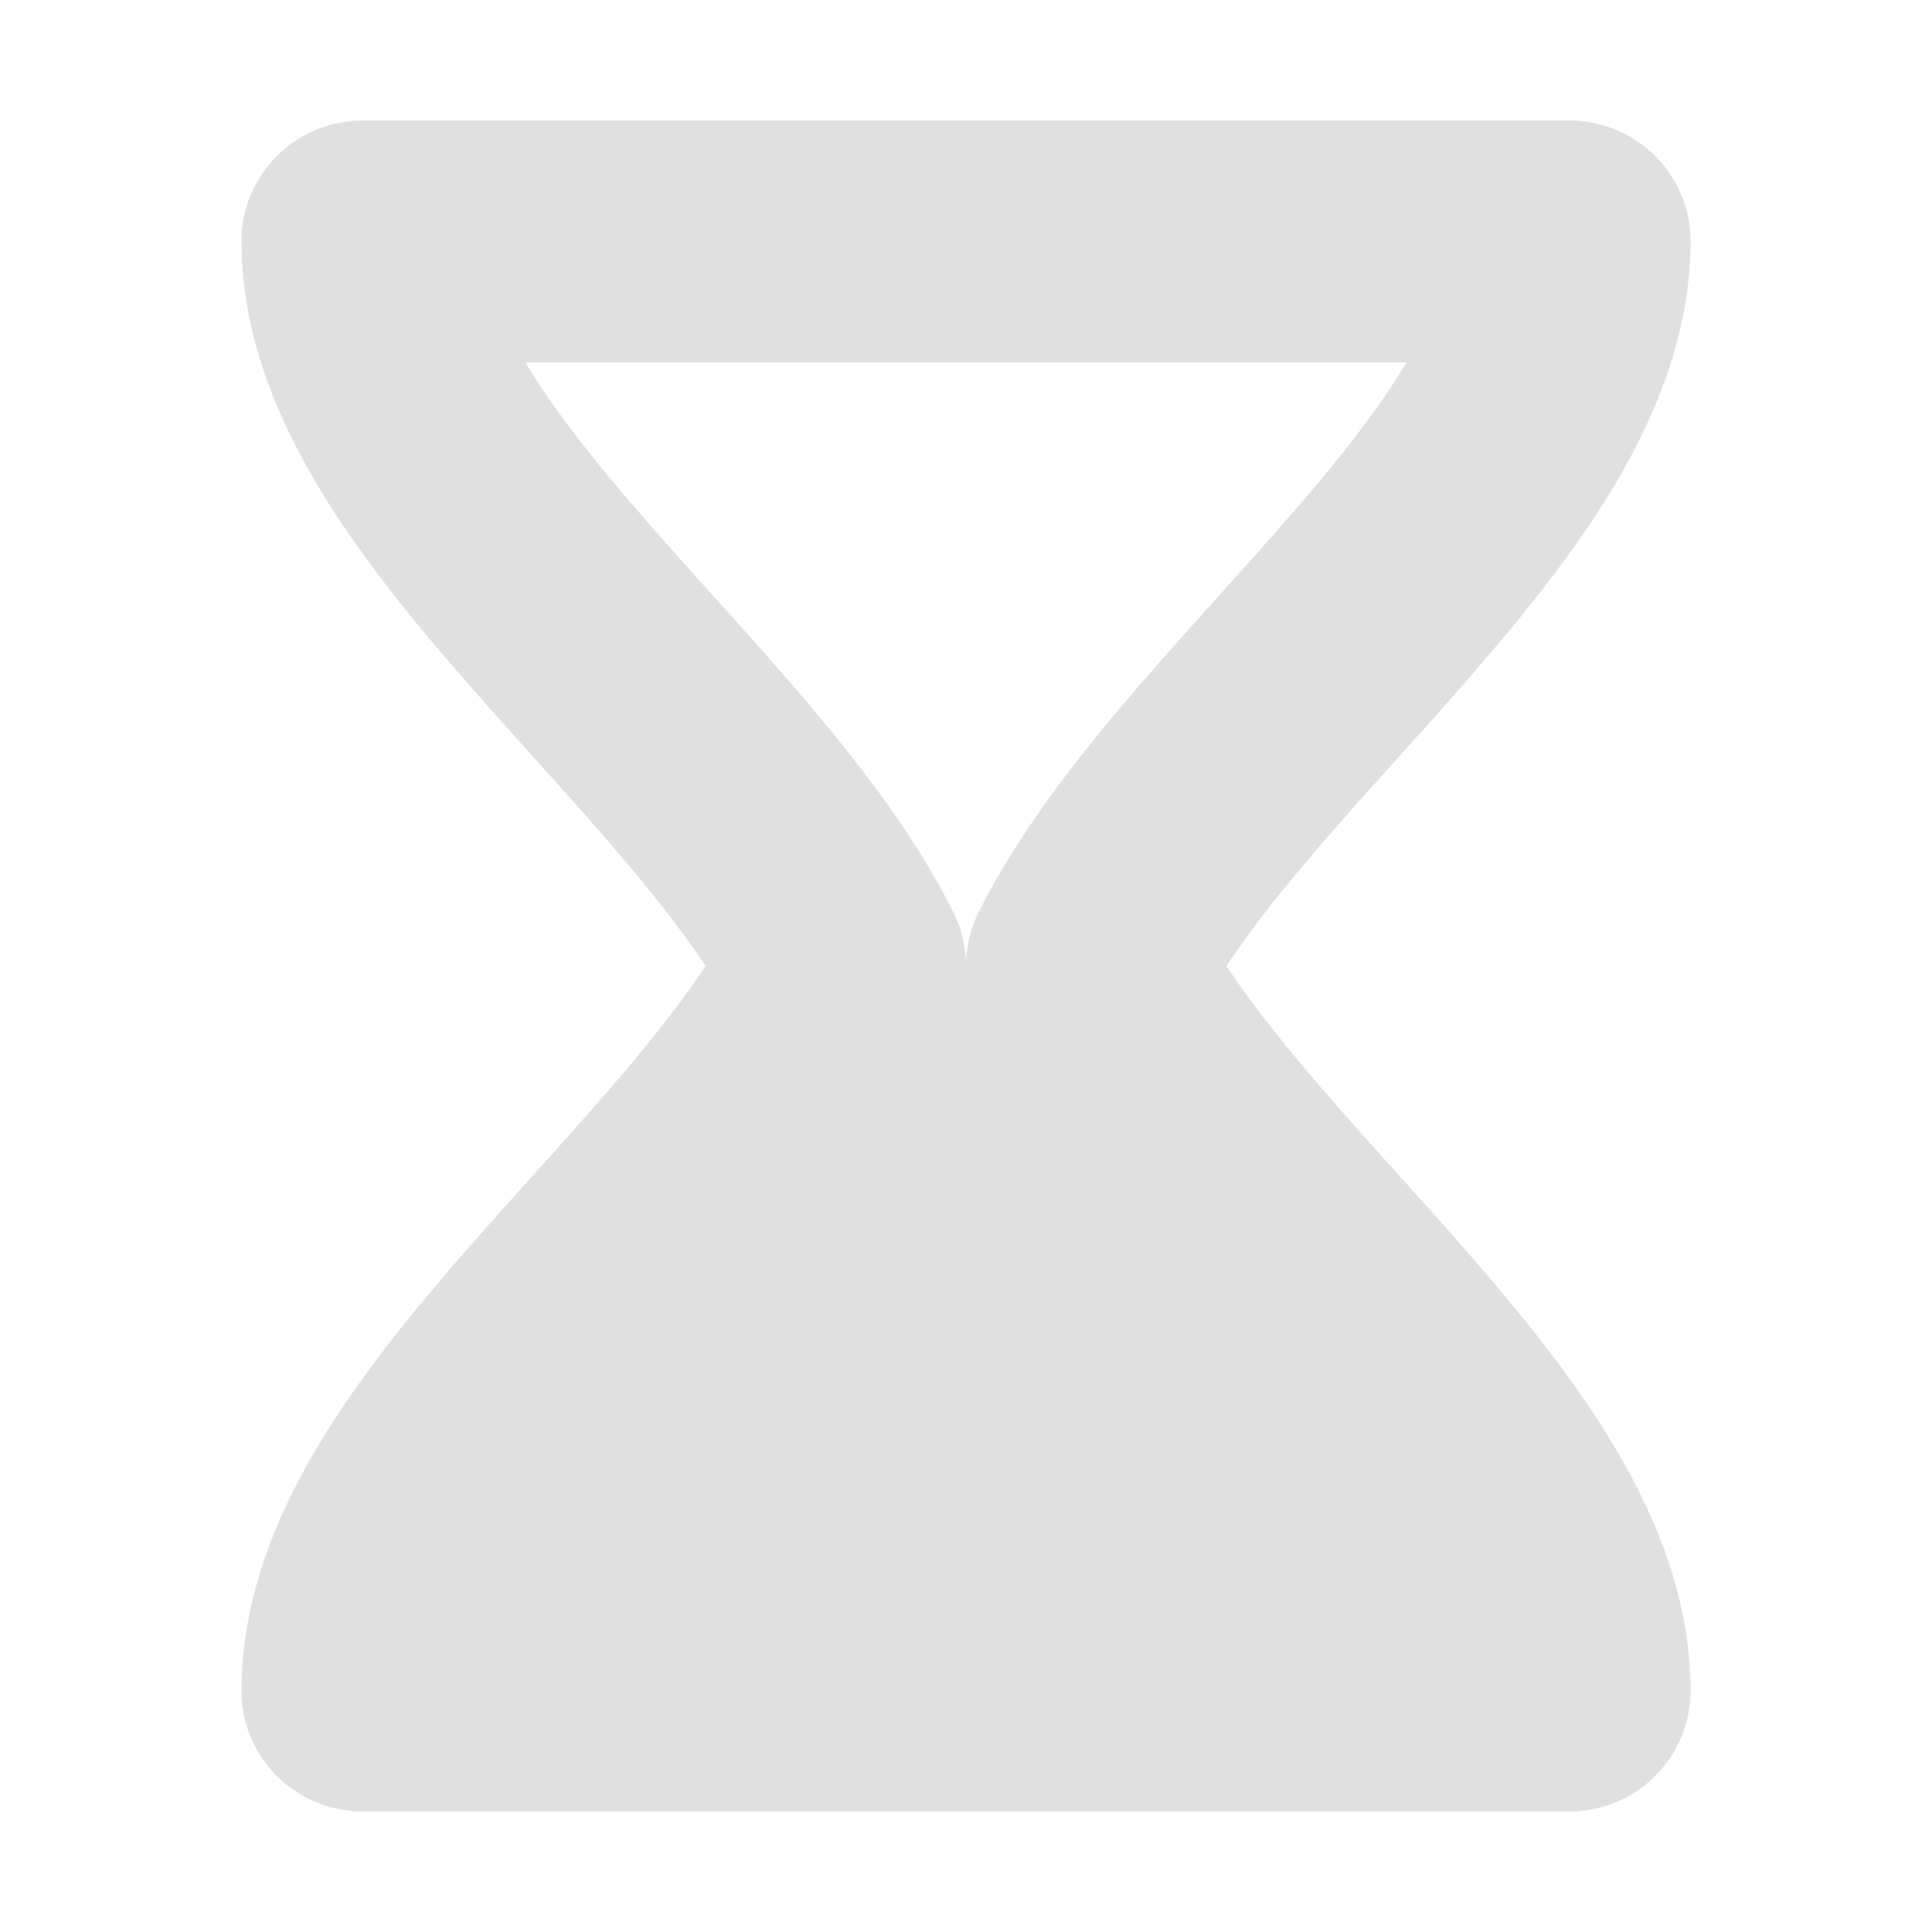
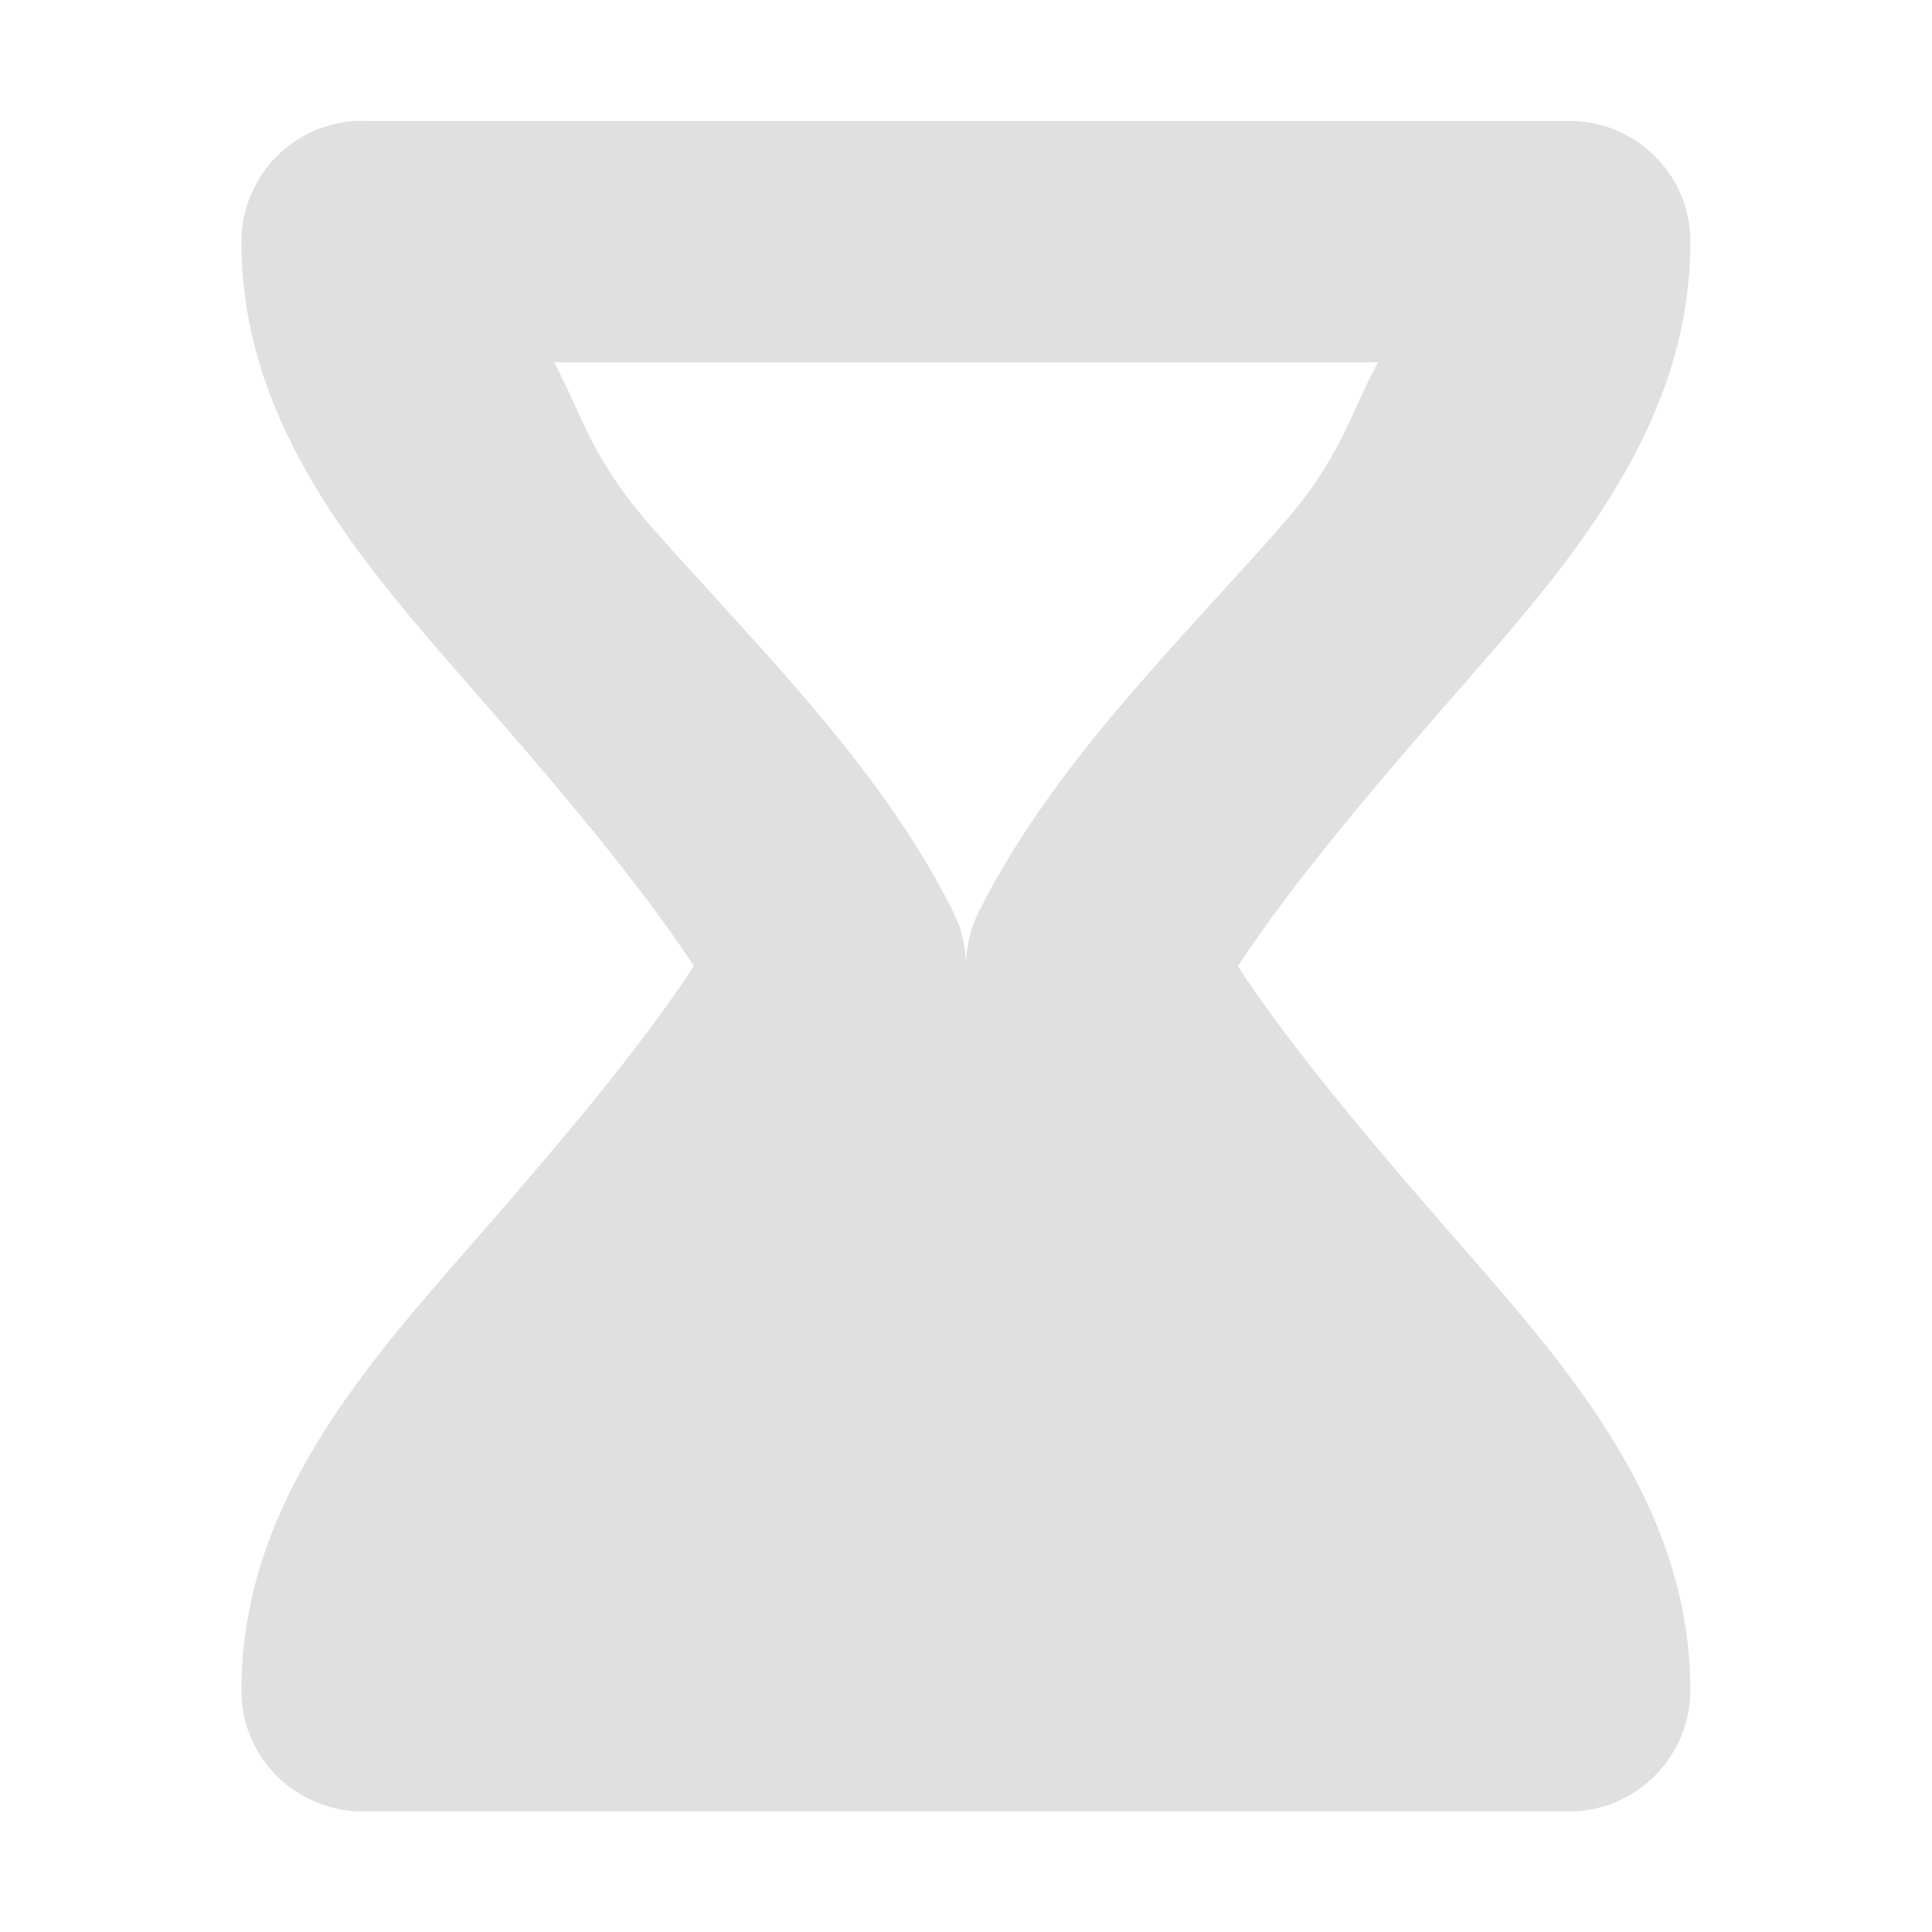
<svg xmlns="http://www.w3.org/2000/svg" width="16" height="16" version="1.1" viewBox="0 0 16 16">
  <g transform="translate(0 -1036.4)">
-     <rect x="2" y="1037.4" width="12" height="2" ry="1" fill="#e0e0e0" />
-     <rect x="2" y="1049.4" width="12" height="2" ry="1" fill="#e0e0e0" />
-     <path d="m3 1050.4h10l-3-6h-4z" fill="#e0e0e0" />
-     <path d="m3 1038.4h10c0 2-3 4-4 6 1 2 4 4 4 6h-10c0-2 3-4 4-6-1-2-4-4-4-6z" fill="none" stroke="#e0e0e0" stroke-linejoin="round" stroke-width="2" />
+     <path transform="translate(0 1036.4)" d="m3 1a1 1 0 0 0 -0.387 0.078 1 1 0 0 0 -0.002 0c-0.002 9.545e-4 -0.004 0.003-0.006 0.004a1 1 0 0 0 -0.311 0.209c-0.001 0.001-0.003 0.003-0.004 0.004a1 1 0 0 0 -0.205 0.305c-0.003 0.007-0.007 0.013-0.01 0.02a1 1 0 0 0 -0.076 0.381c0 1.5 0.967 2.625 1.873 3.66 0.761 0.87 1.416 1.643 1.875 2.34-0.459 0.697-1.114 1.472-1.875 2.342-0.906 1.036-1.873 2.158-1.873 3.658a1 1 0 0 0 0.078 0.389v0.002c9.292e-4 0.002 0.003 0.004 0.004 0.006a1 1 0 0 0 0.209 0.307c0.001 0.001 0.003 0.005 0.004 0.006a1 1 0 0 0 0.301 0.203c0.009 0.004 0.018 0.008 0.027 0.012a1 1 0 0 0 0.377 0.076h10a1 1 0 0 0 0.375 -0.074c0.01-0.004 0.019-0.009 0.029-0.014a1 1 0 0 0 0.293 -0.199c0.005-0.005 0.009-0.009 0.014-0.014a1 1 0 0 0 0.201 -0.295c0.004-0.009 0.008-0.018 0.012-0.027a1 1 0 0 0 0.076 -0.377c0-1.5-0.967-2.623-1.873-3.658-0.761-0.87-1.416-1.644-1.875-2.342 0.459-0.697 1.114-1.47 1.875-2.34 0.906-1.036 1.873-2.16 1.873-3.66a1 1 0 0 0 -0.078 -0.391 1 1 0 0 0 -0.215 -0.316 1 1 0 0 0 -0.311 -0.211 1 1 0 0 0 -0.012 -0.006 1 1 0 0 0 -0.385 -0.076h-10zm1.588 2h6.824c-0.238 0.441-0.305 0.789-0.789 1.342-0.844 0.965-1.898 1.972-2.518 3.211a1 1 0 0 0 -0.105 0.447 1 1 0 0 0 -0.105 -0.447c-0.619-1.239-1.674-2.246-2.518-3.211-0.484-0.553-0.551-0.901-0.789-1.342z" fill="#e0e0e0" />
  </g>
</svg>
